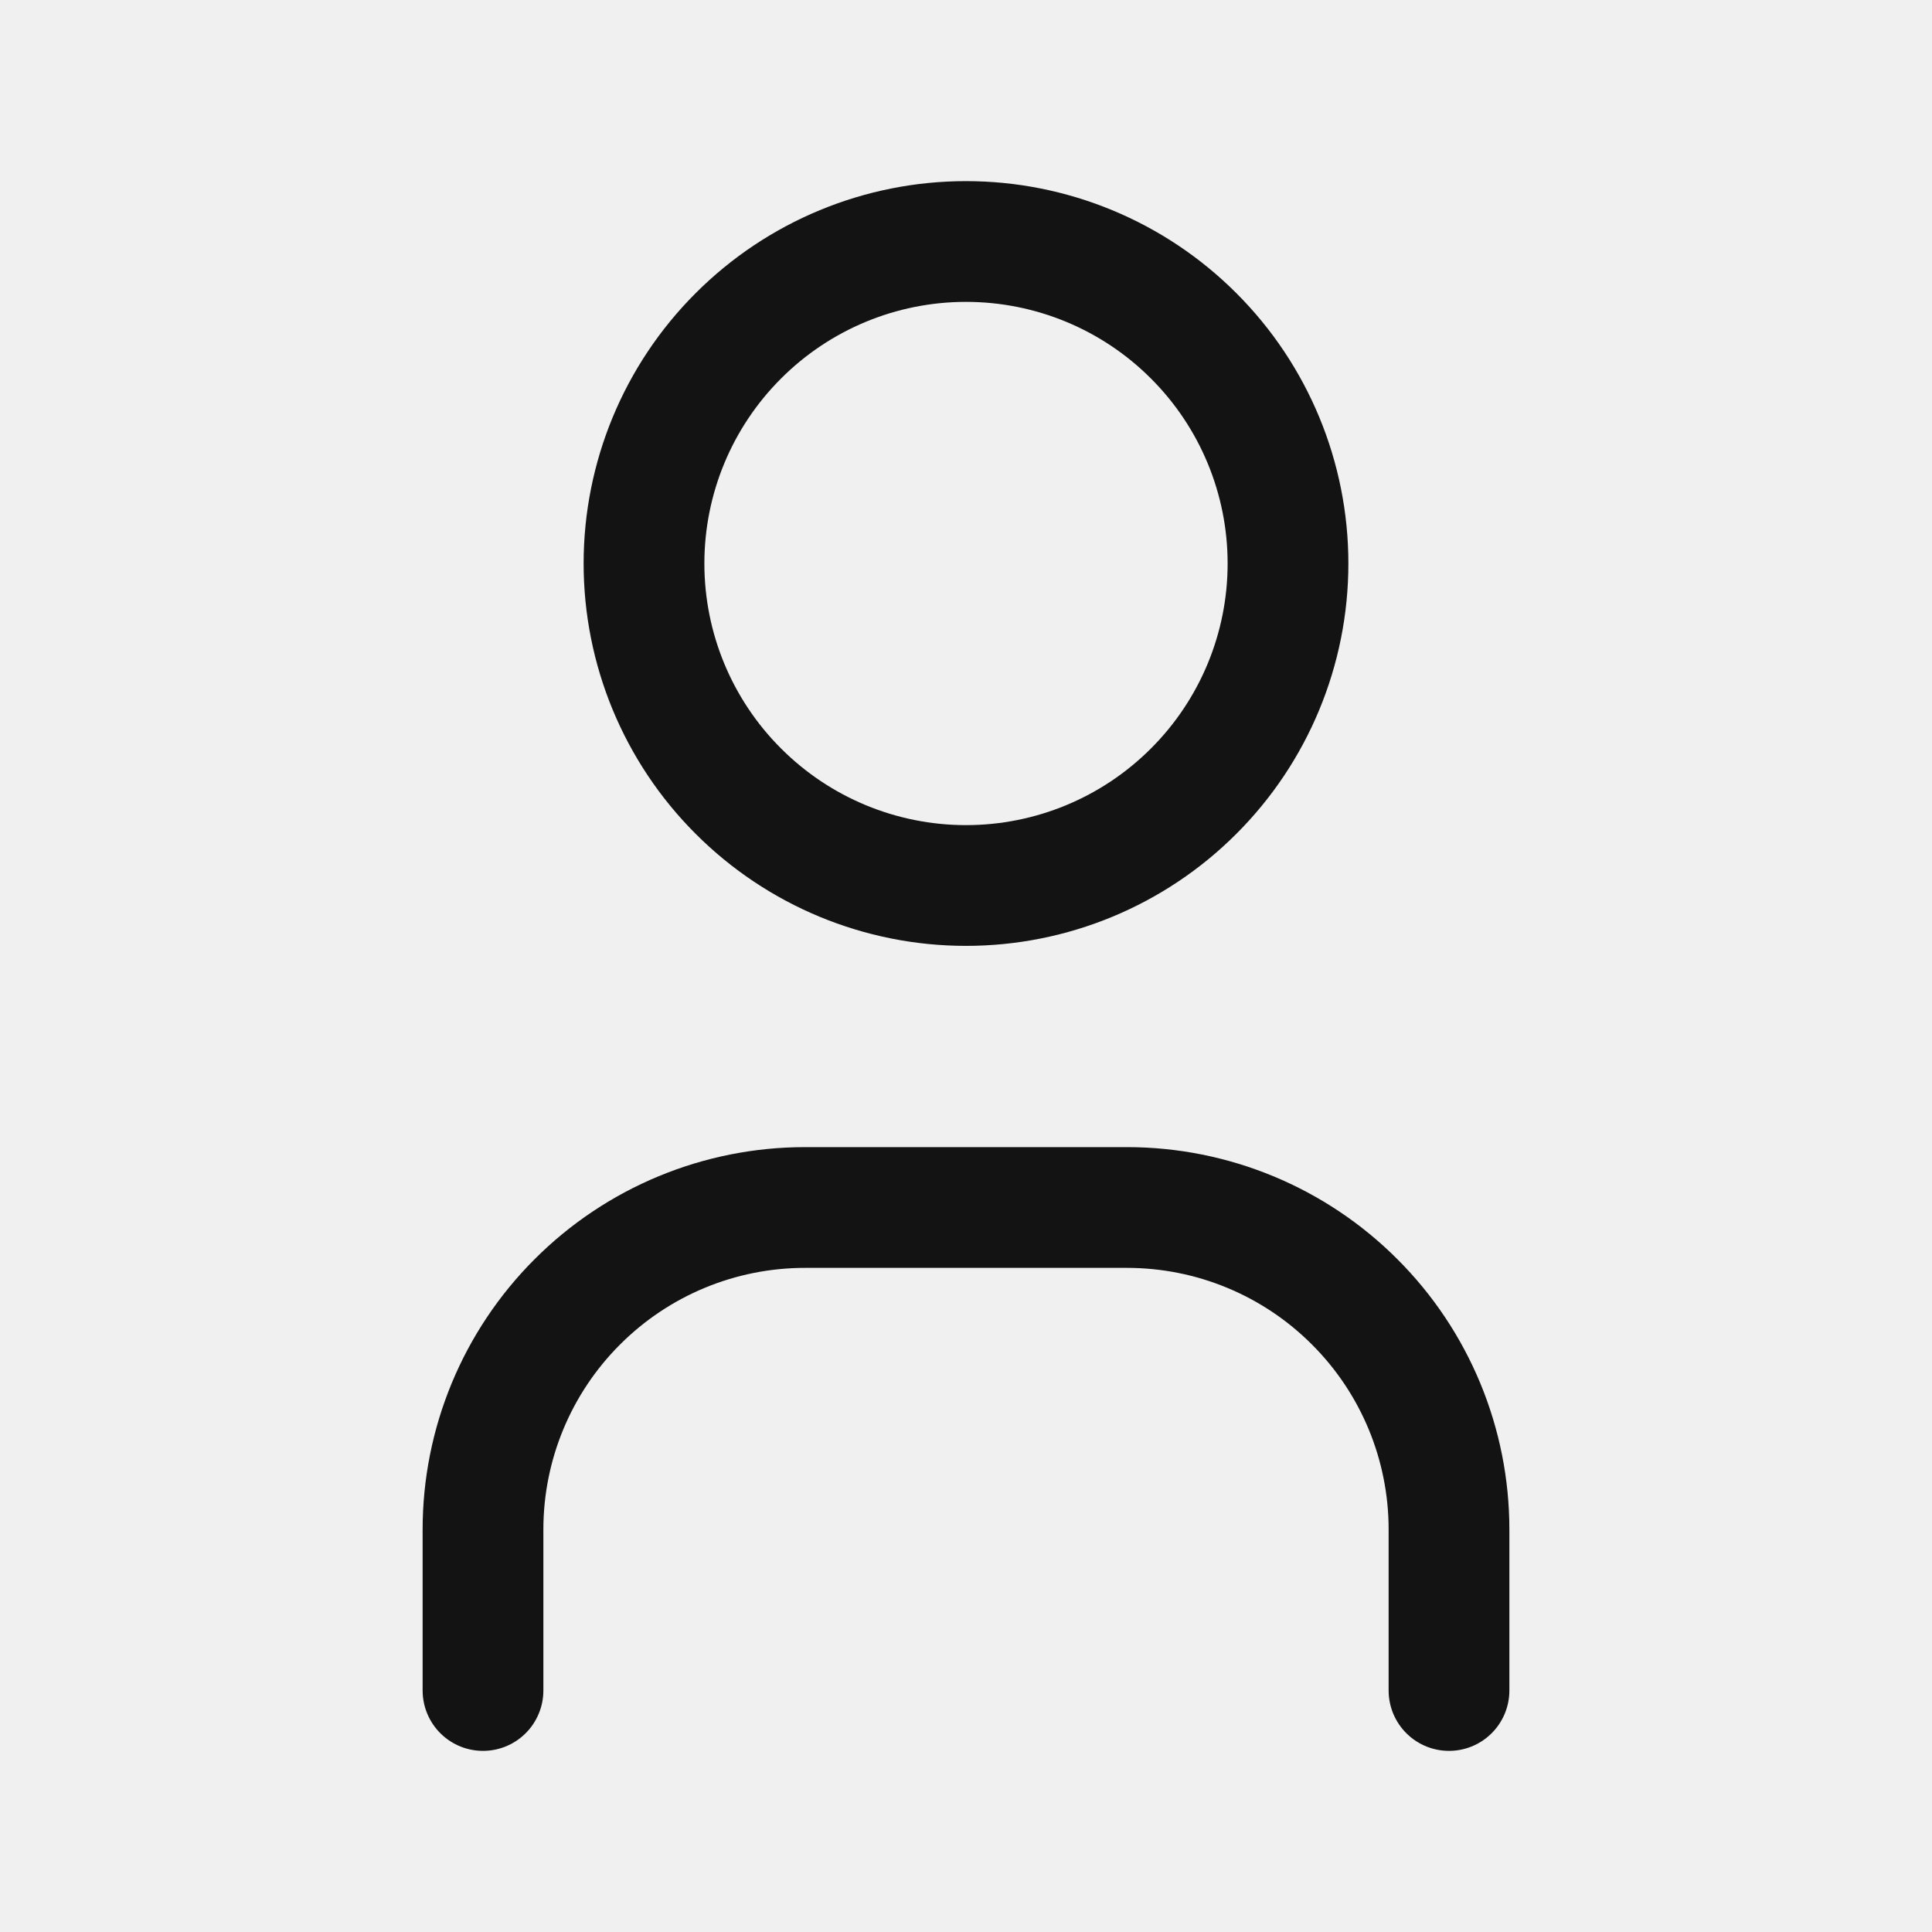
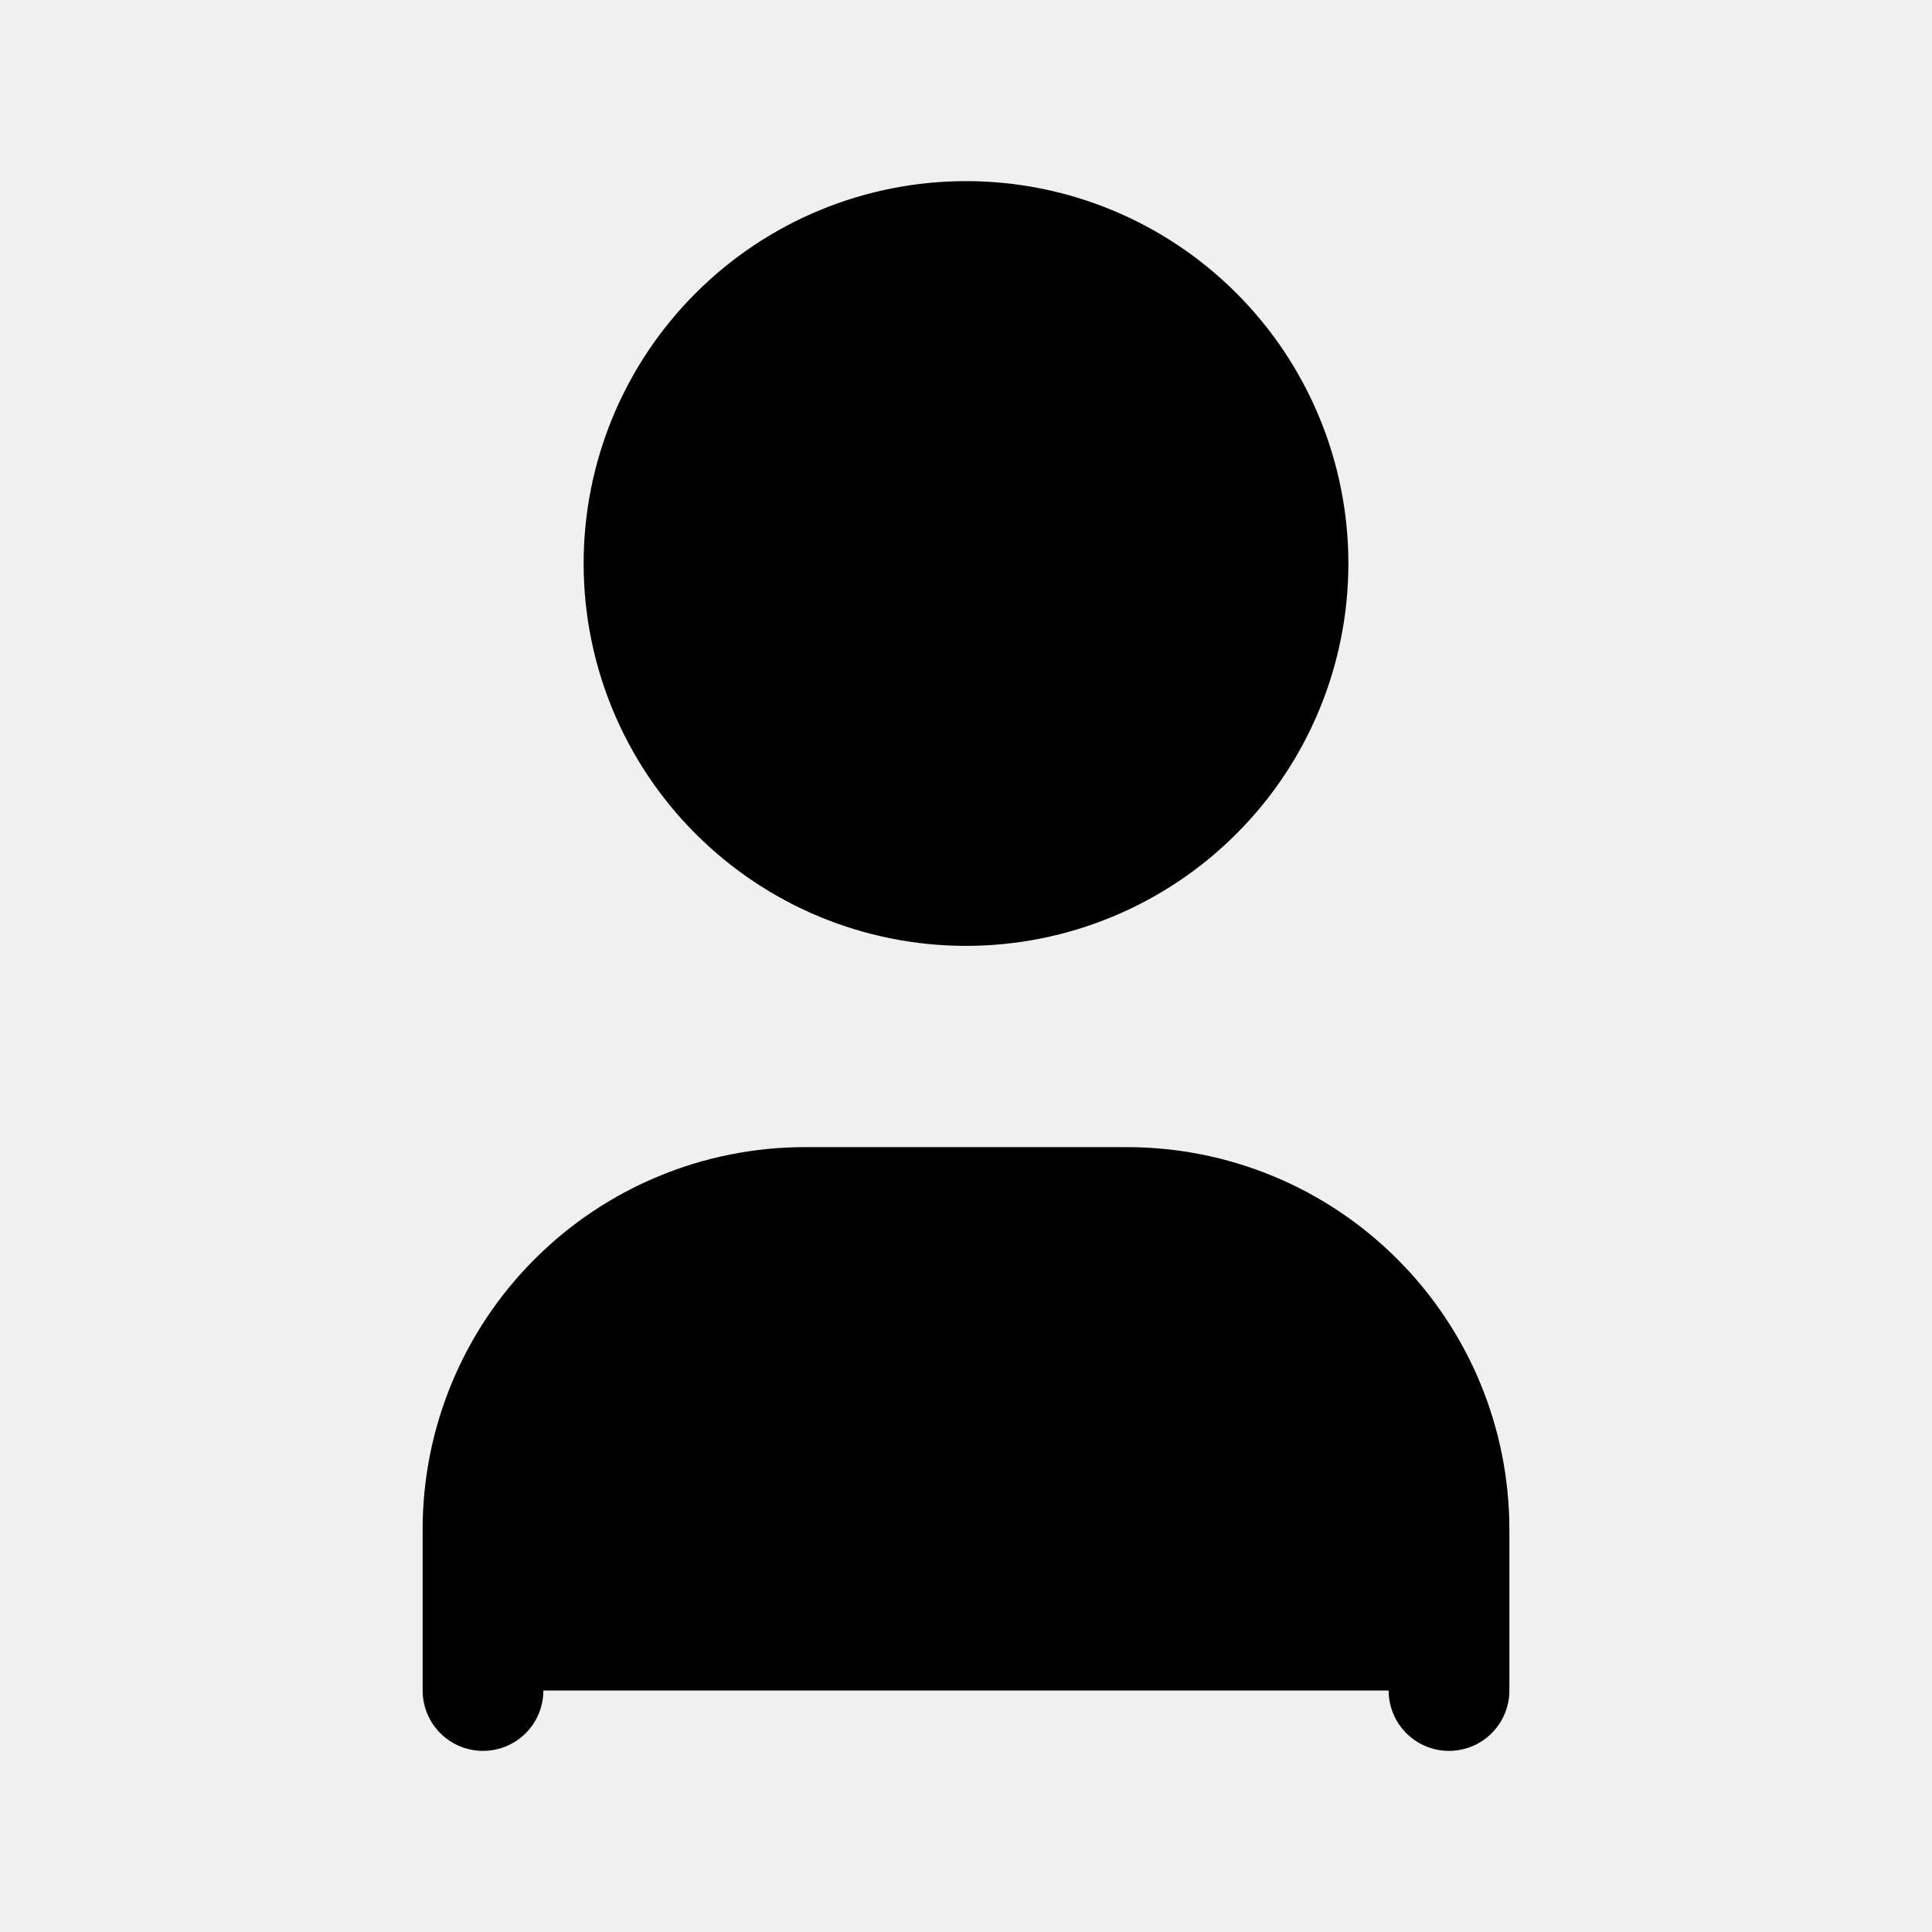
- <svg xmlns="http://www.w3.org/2000/svg" width="24" height="24" viewBox="0 0 24 24" fill="none">
+ <svg xmlns="http://www.w3.org/2000/svg" width="24" height="24" viewBox="0 0 24 24" fill="currentColor">
  <g clip-path="url(#clip0_651_2112)">
-     <path d="M8 7C8 8.061 8.421 9.078 9.172 9.828C9.922 10.579 10.939 11 12 11C13.061 11 14.078 10.579 14.828 9.828C15.579 9.078 16 8.061 16 7C16 5.939 15.579 4.922 14.828 4.172C14.078 3.421 13.061 3 12 3C10.939 3 9.922 3.421 9.172 4.172C8.421 4.922 8 5.939 8 7Z" stroke="#131314" stroke-width="1.5" stroke-linecap="round" stroke-linejoin="round" />
-     <path d="M6 21V19C6 17.939 6.421 16.922 7.172 16.172C7.922 15.421 8.939 15 10 15H14C15.061 15 16.078 15.421 16.828 16.172C17.579 16.922 18 17.939 18 19V21" stroke="#131314" stroke-width="1.5" stroke-linecap="round" stroke-linejoin="round" />
+     <path d="M8 7C8 8.061 8.421 9.078 9.172 9.828C9.922 10.579 10.939 11 12 11C13.061 11 14.078 10.579 14.828 9.828C15.579 9.078 16 8.061 16 7C16 5.939 15.579 4.922 14.828 4.172C14.078 3.421 13.061 3 12 3C10.939 3 9.922 3.421 9.172 4.172C8.421 4.922 8 5.939 8 7Z" stroke="currentColor" stroke-width="1.5" stroke-linecap="round" stroke-linejoin="round" />
+     <path d="M6 21V19C6 17.939 6.421 16.922 7.172 16.172C7.922 15.421 8.939 15 10 15H14C15.061 15 16.078 15.421 16.828 16.172C17.579 16.922 18 17.939 18 19V21" stroke="currentColor" stroke-width="1.5" stroke-linecap="round" stroke-linejoin="round" />
  </g>
  <defs>
    <clipPath id="clip0_651_2112">
-       <rect width="24" height="24" fill="white" />
+       <rect width="24" height="24" fill="currentColor" />
    </clipPath>
  </defs>
</svg>
